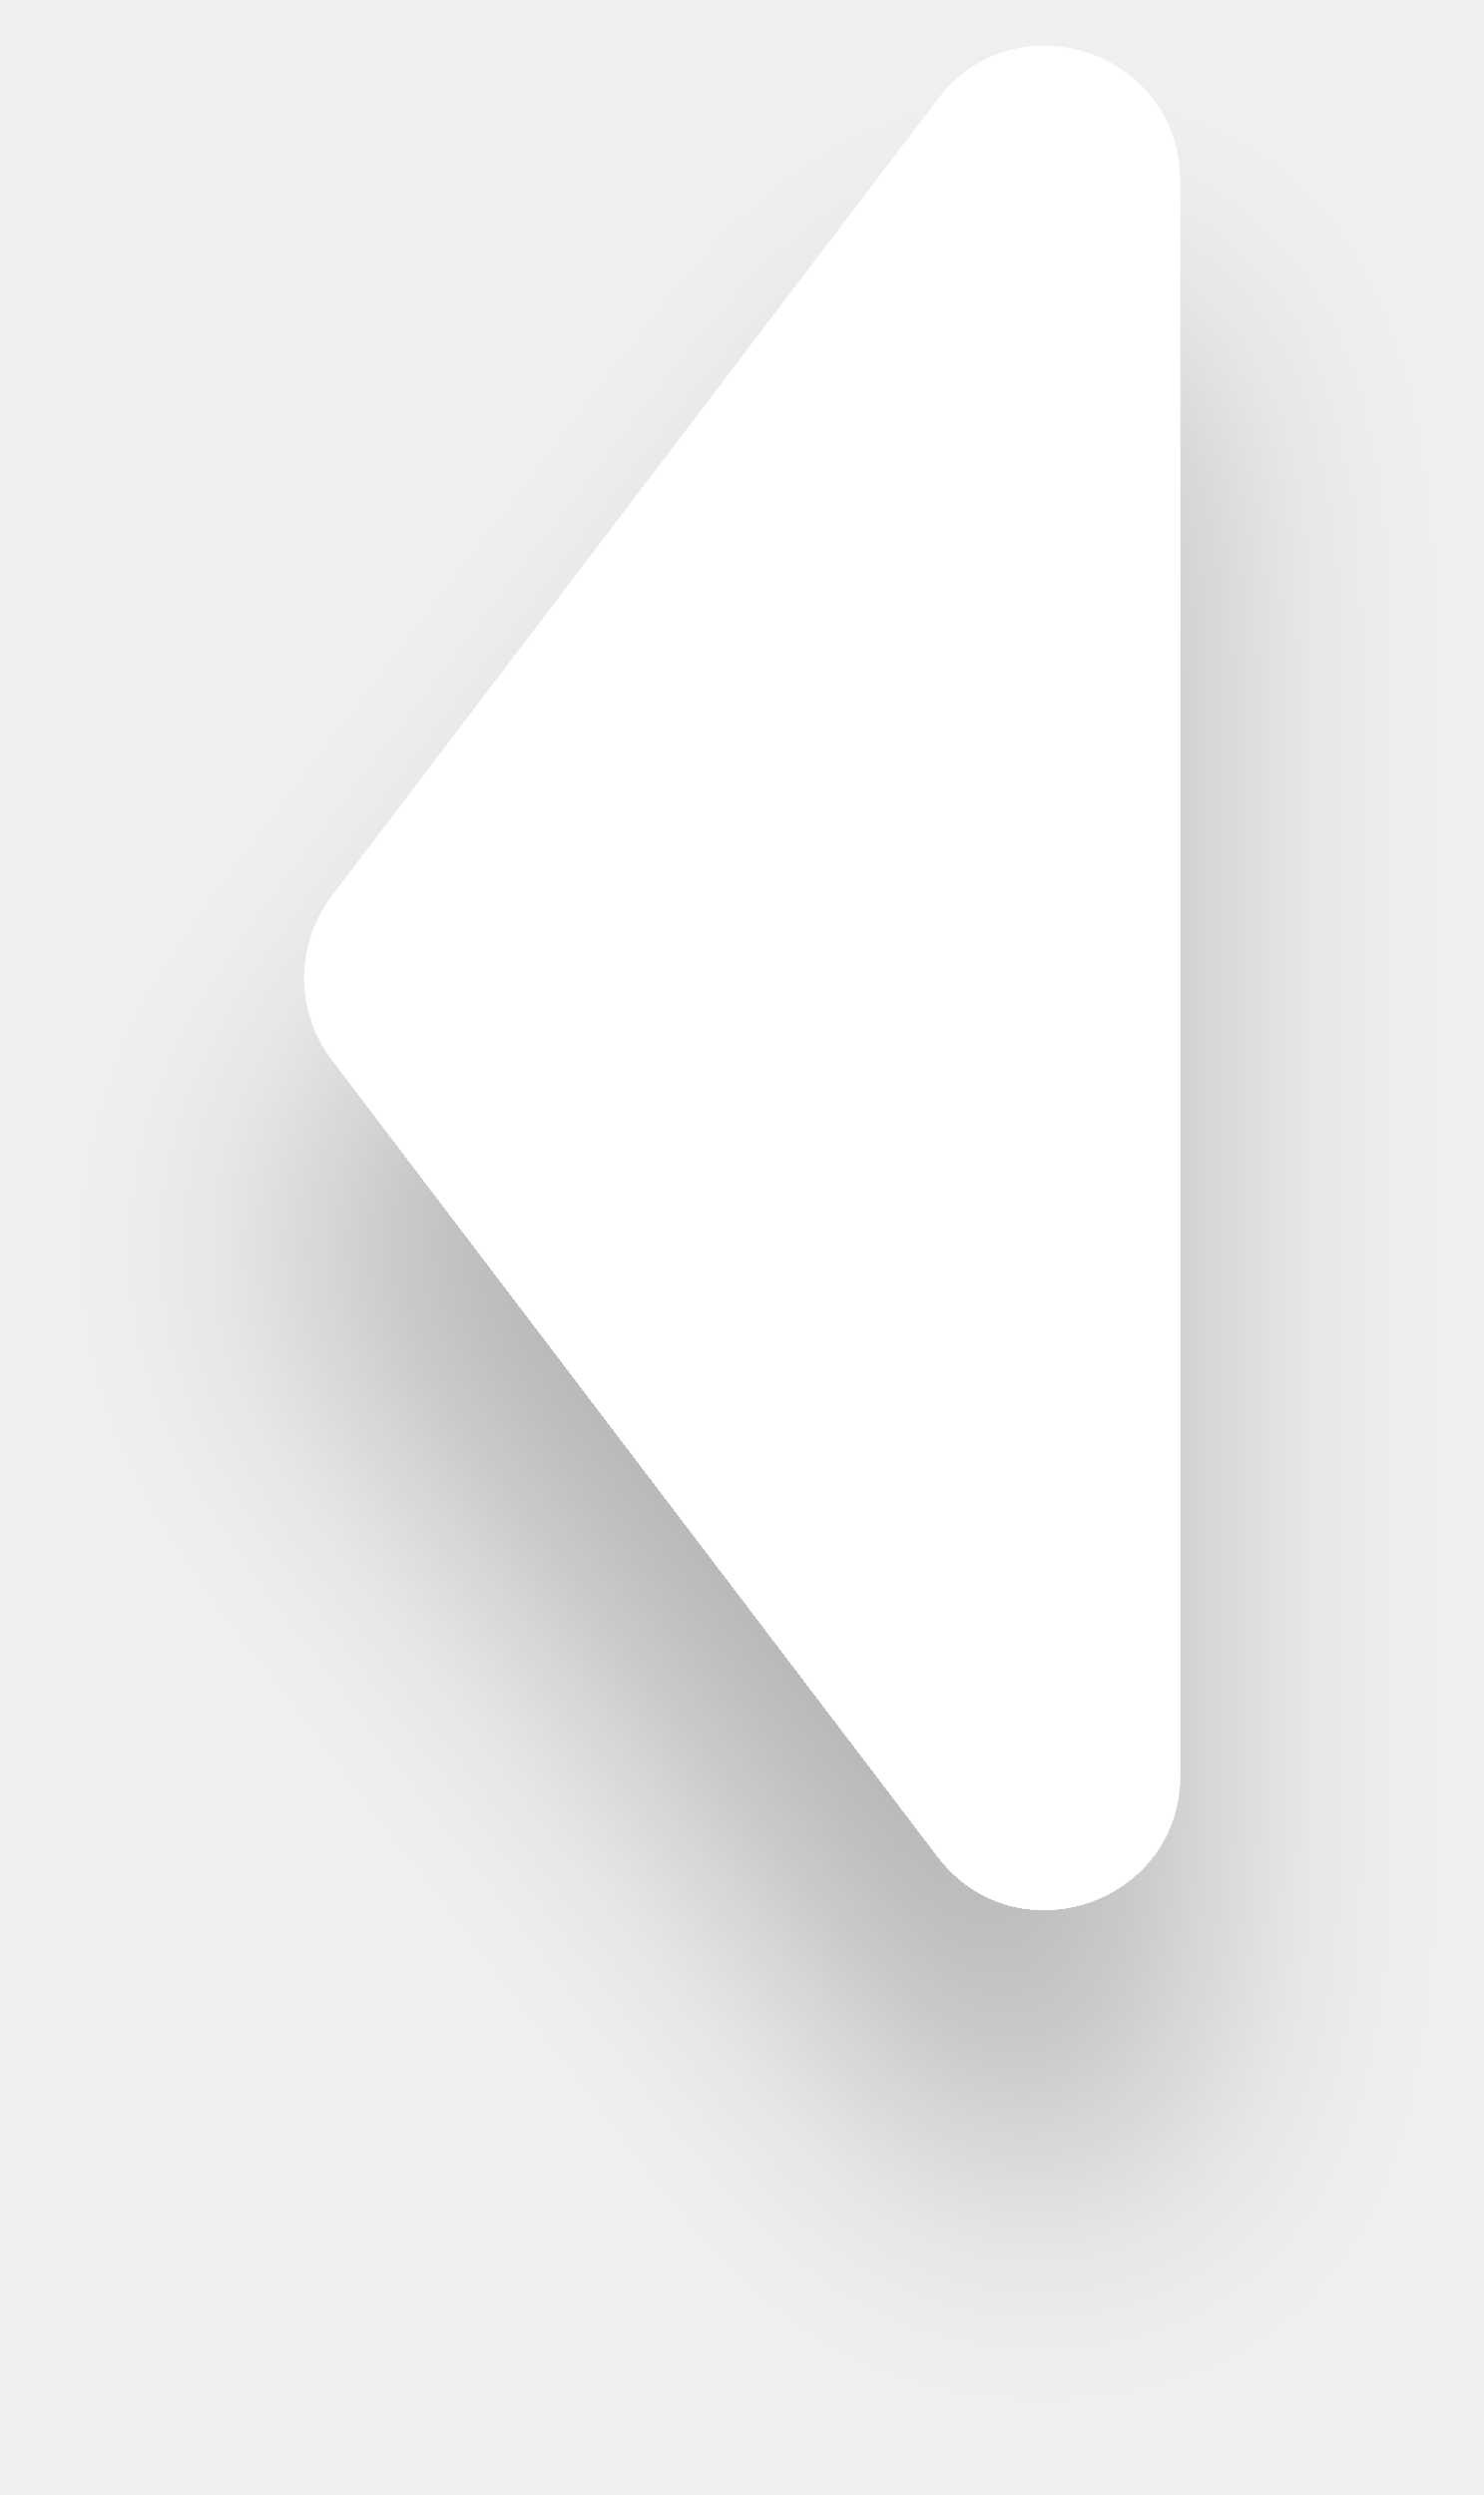
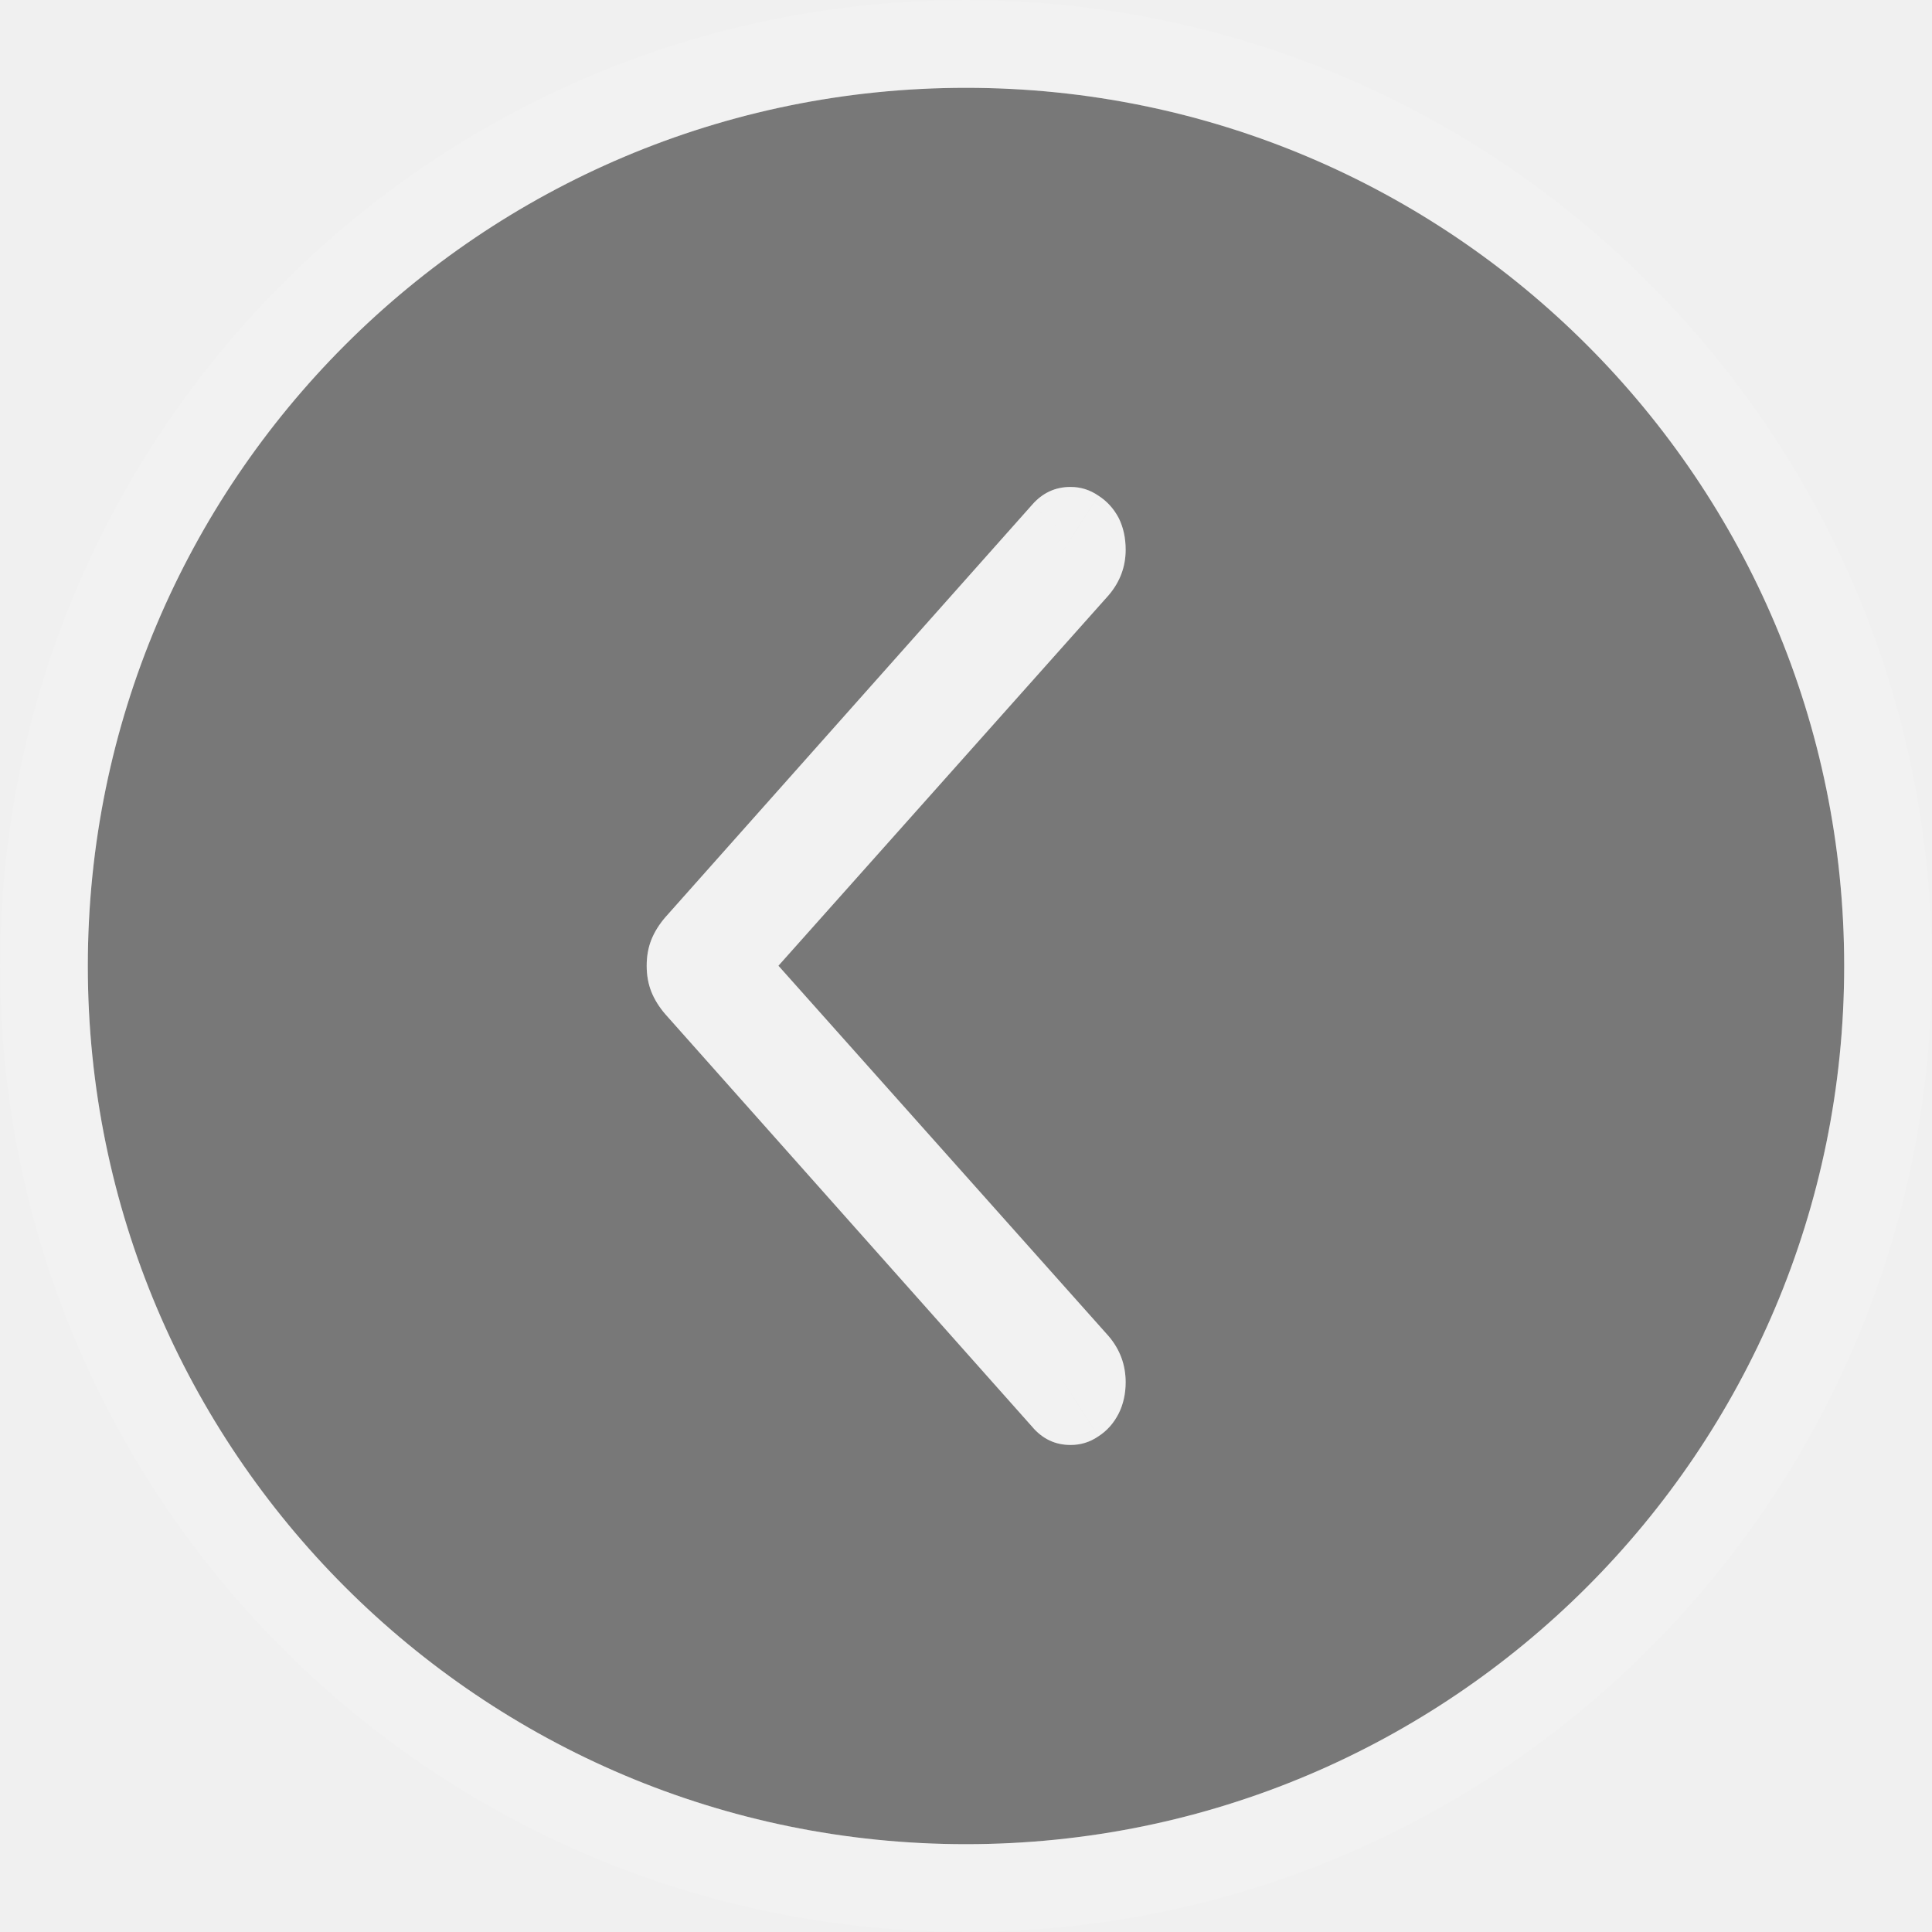
- <svg xmlns="http://www.w3.org/2000/svg" width="22" height="37" viewBox="0 0 22 37" fill="none">
-   <g filter="url(#filter0_d_1314_5957)">
-     <path d="M4.921 15.711C4.377 14.995 4.377 14.005 4.921 13.289L13.908 1.47C15.067 -0.054 17.5 0.766 17.5 2.681L17.5 26.319C17.5 28.235 15.067 29.054 13.908 27.53L4.921 15.711Z" fill="white" />
+ <svg xmlns="http://www.w3.org/2000/svg" width="22" height="22" viewBox="0 0 22 22" fill="none">
+   <g opacity="0.5">
+     <mask id="path-1-outside-1_1336_5995" maskUnits="userSpaceOnUse" x="0" y="0" width="22" height="22" fill="black">
+       <rect fill="white" width="22" height="22" />
+       <path fill-rule="evenodd" clip-rule="evenodd" d="M11 21C16.523 21 21 16.523 21 11C21 5.477 16.523 1 11 1C5.477 1 1 5.477 1 11C1 16.523 5.477 21 11 21ZM7.417 10.701C7.381 10.792 7.364 10.89 7.364 10.997C7.364 11.104 7.381 11.202 7.417 11.293C7.453 11.383 7.507 11.469 7.578 11.551L11.752 16.245C11.87 16.385 12.016 16.454 12.191 16.454C12.306 16.454 12.411 16.422 12.507 16.356C12.604 16.294 12.681 16.208 12.738 16.097C12.791 15.991 12.818 15.871 12.818 15.74C12.818 15.543 12.754 15.368 12.625 15.216L8.864 10.997L12.625 6.777C12.754 6.625 12.818 6.453 12.818 6.26C12.818 6.124 12.791 6.003 12.738 5.897C12.681 5.79 12.604 5.706 12.507 5.644C12.411 5.578 12.306 5.545 12.191 5.545C12.016 5.545 11.87 5.613 11.752 5.749L7.578 10.443C7.507 10.525 7.453 10.611 7.417 10.701Z" />
+     </mask>
+     <path fill-rule="evenodd" clip-rule="evenodd" d="M11 21C16.523 21 21 16.523 21 11C21 5.477 16.523 1 11 1C5.477 1 1 5.477 1 11C1 16.523 5.477 21 11 21ZM7.417 10.701C7.381 10.792 7.364 10.89 7.364 10.997C7.364 11.104 7.381 11.202 7.417 11.293C7.453 11.383 7.507 11.469 7.578 11.551L11.752 16.245C11.87 16.385 12.016 16.454 12.191 16.454C12.306 16.454 12.411 16.422 12.507 16.356C12.604 16.294 12.681 16.208 12.738 16.097C12.791 15.991 12.818 15.871 12.818 15.74C12.818 15.543 12.754 15.368 12.625 15.216L8.864 10.997L12.625 6.777C12.754 6.625 12.818 6.453 12.818 6.26C12.818 6.124 12.791 6.003 12.738 5.897C12.681 5.79 12.604 5.706 12.507 5.644C12.411 5.578 12.306 5.545 12.191 5.545C12.016 5.545 11.87 5.613 11.752 5.749L7.578 10.443C7.507 10.525 7.453 10.611 7.417 10.701Z" fill="black" />
+     <path d="M7.578 11.551L6.823 12.208L6.831 12.216L7.578 11.551ZM11.752 16.245L12.516 15.6L12.508 15.59L12.499 15.581L11.752 16.245ZM12.507 16.356L11.969 15.513L11.957 15.521L11.944 15.53L12.507 16.356ZM12.738 16.097L13.627 16.555L13.632 16.546L12.738 16.097ZM12.625 15.216L13.389 14.57L13.38 14.561L13.372 14.551L12.625 15.216ZM8.864 10.997L8.117 10.332L7.524 10.997L8.117 11.662L8.864 10.997ZM12.625 6.777L13.372 7.443L13.38 7.433L13.389 7.423L12.625 6.777ZM12.738 5.897L13.632 5.448L13.626 5.436L13.619 5.425L12.738 5.897ZM12.507 5.644L11.944 6.47L11.957 6.479L11.969 6.487L12.507 5.644ZM11.752 5.749L12.499 6.413L12.506 6.405L11.752 5.749ZM7.578 10.443L6.831 9.778L6.823 9.786L7.578 10.443ZM20 11C20 15.971 15.971 20 11 20V22C17.075 22 22 17.075 22 11H20ZM11 2C15.971 2 20 6.029 20 11H22C22 4.925 17.075 0 11 0V2ZM2 11C2 6.029 6.029 2 11 2V0C4.925 0 0 4.925 0 11H2ZM11 20C6.029 20 2 15.971 2 11H0C0 17.075 4.925 22 11 22V20ZM8.364 10.997C8.364 11.004 8.362 11.031 8.347 11.069L6.487 10.334C6.401 10.552 6.364 10.777 6.364 10.997H8.364ZM8.347 10.925C8.362 10.963 8.364 10.99 8.364 10.997H6.364C6.364 11.217 6.401 11.442 6.487 11.66L8.347 10.925ZM8.332 10.895C8.329 10.891 8.33 10.892 8.334 10.897C8.337 10.903 8.342 10.912 8.347 10.925L6.487 11.66C6.569 11.868 6.686 12.05 6.823 12.208L8.332 10.895ZM12.499 15.581L8.325 10.887L6.831 12.216L11.005 16.91L12.499 15.581ZM12.191 15.454C12.241 15.454 12.309 15.465 12.38 15.499C12.451 15.533 12.495 15.575 12.516 15.6L10.988 16.89C11.286 17.244 11.707 17.454 12.191 17.454V15.454ZM11.944 15.53C11.973 15.51 12.011 15.49 12.058 15.475C12.105 15.461 12.151 15.454 12.191 15.454V17.454C12.511 17.454 12.812 17.359 13.07 17.182L11.944 15.53ZM11.849 15.639C11.856 15.626 11.869 15.604 11.891 15.58C11.913 15.555 11.939 15.532 11.969 15.513L13.046 17.199C13.304 17.034 13.496 16.809 13.627 16.555L11.849 15.639ZM11.818 15.74C11.818 15.738 11.819 15.726 11.822 15.708C11.826 15.69 11.834 15.67 11.844 15.649L13.632 16.546C13.762 16.286 13.818 16.011 13.818 15.74H11.818ZM11.862 15.862C11.856 15.856 11.843 15.837 11.832 15.807C11.821 15.777 11.818 15.752 11.818 15.74H13.818C13.818 15.304 13.668 14.901 13.389 14.57L11.862 15.862ZM8.117 11.662L11.879 15.882L13.372 14.551L9.61 10.332L8.117 11.662ZM11.879 6.112L8.117 10.332L9.61 11.662L13.372 7.443L11.879 6.112ZM11.818 6.26C11.818 6.243 11.821 6.216 11.833 6.185C11.844 6.154 11.858 6.136 11.862 6.131L13.389 7.423C13.665 7.097 13.818 6.698 13.818 6.26H11.818ZM11.844 6.345C11.832 6.322 11.825 6.3 11.822 6.283C11.818 6.267 11.818 6.258 11.818 6.26H13.818C13.818 5.99 13.764 5.712 13.632 5.448L11.844 6.345ZM11.969 6.487C11.944 6.471 11.92 6.45 11.899 6.427C11.878 6.405 11.864 6.384 11.856 6.368L13.619 5.425C13.486 5.176 13.295 4.96 13.046 4.801L11.969 6.487ZM12.191 6.545C12.151 6.545 12.105 6.539 12.058 6.525C12.011 6.51 11.973 6.49 11.944 6.47L13.07 4.818C12.812 4.641 12.511 4.545 12.191 4.545V6.545ZM12.506 6.405C12.483 6.432 12.439 6.472 12.37 6.504C12.301 6.536 12.236 6.545 12.191 6.545V4.545C11.718 4.545 11.3 4.745 10.997 5.092L12.506 6.405ZM8.325 11.107L12.499 6.413L11.005 5.084L6.831 9.778L8.325 11.107ZM8.347 11.069C8.342 11.082 8.337 11.091 8.334 11.097C8.33 11.102 8.329 11.102 8.332 11.099L6.823 9.786C6.686 9.944 6.569 10.126 6.487 10.334L8.347 11.069Z" fill="white" fill-opacity="0.2" mask="url(#path-1-outside-1_1336_5995)" />
  </g>
-   <defs>
-     <filter id="filter0_d_1314_5957" x="0.513" y="0.677" width="20.987" height="35.646" filterUnits="userSpaceOnUse" color-interpolation-filters="sRGB">
-       <feFlood flood-opacity="0" result="BackgroundImageFix" />
-       <feColorMatrix in="SourceAlpha" type="matrix" values="0 0 0 0 0 0 0 0 0 0 0 0 0 0 0 0 0 0 127 0" result="hardAlpha" />
-       <feOffset dy="4" />
-       <feGaussianBlur stdDeviation="2" />
-       <feComposite in2="hardAlpha" operator="out" />
-       <feColorMatrix type="matrix" values="0 0 0 0 0 0 0 0 0 0 0 0 0 0 0 0 0 0 0.25 0" />
-       <feBlend mode="normal" in2="BackgroundImageFix" result="effect1_dropShadow_1314_5957" />
-       <feBlend mode="normal" in="SourceGraphic" in2="effect1_dropShadow_1314_5957" result="shape" />
-     </filter>
-   </defs>
</svg>
